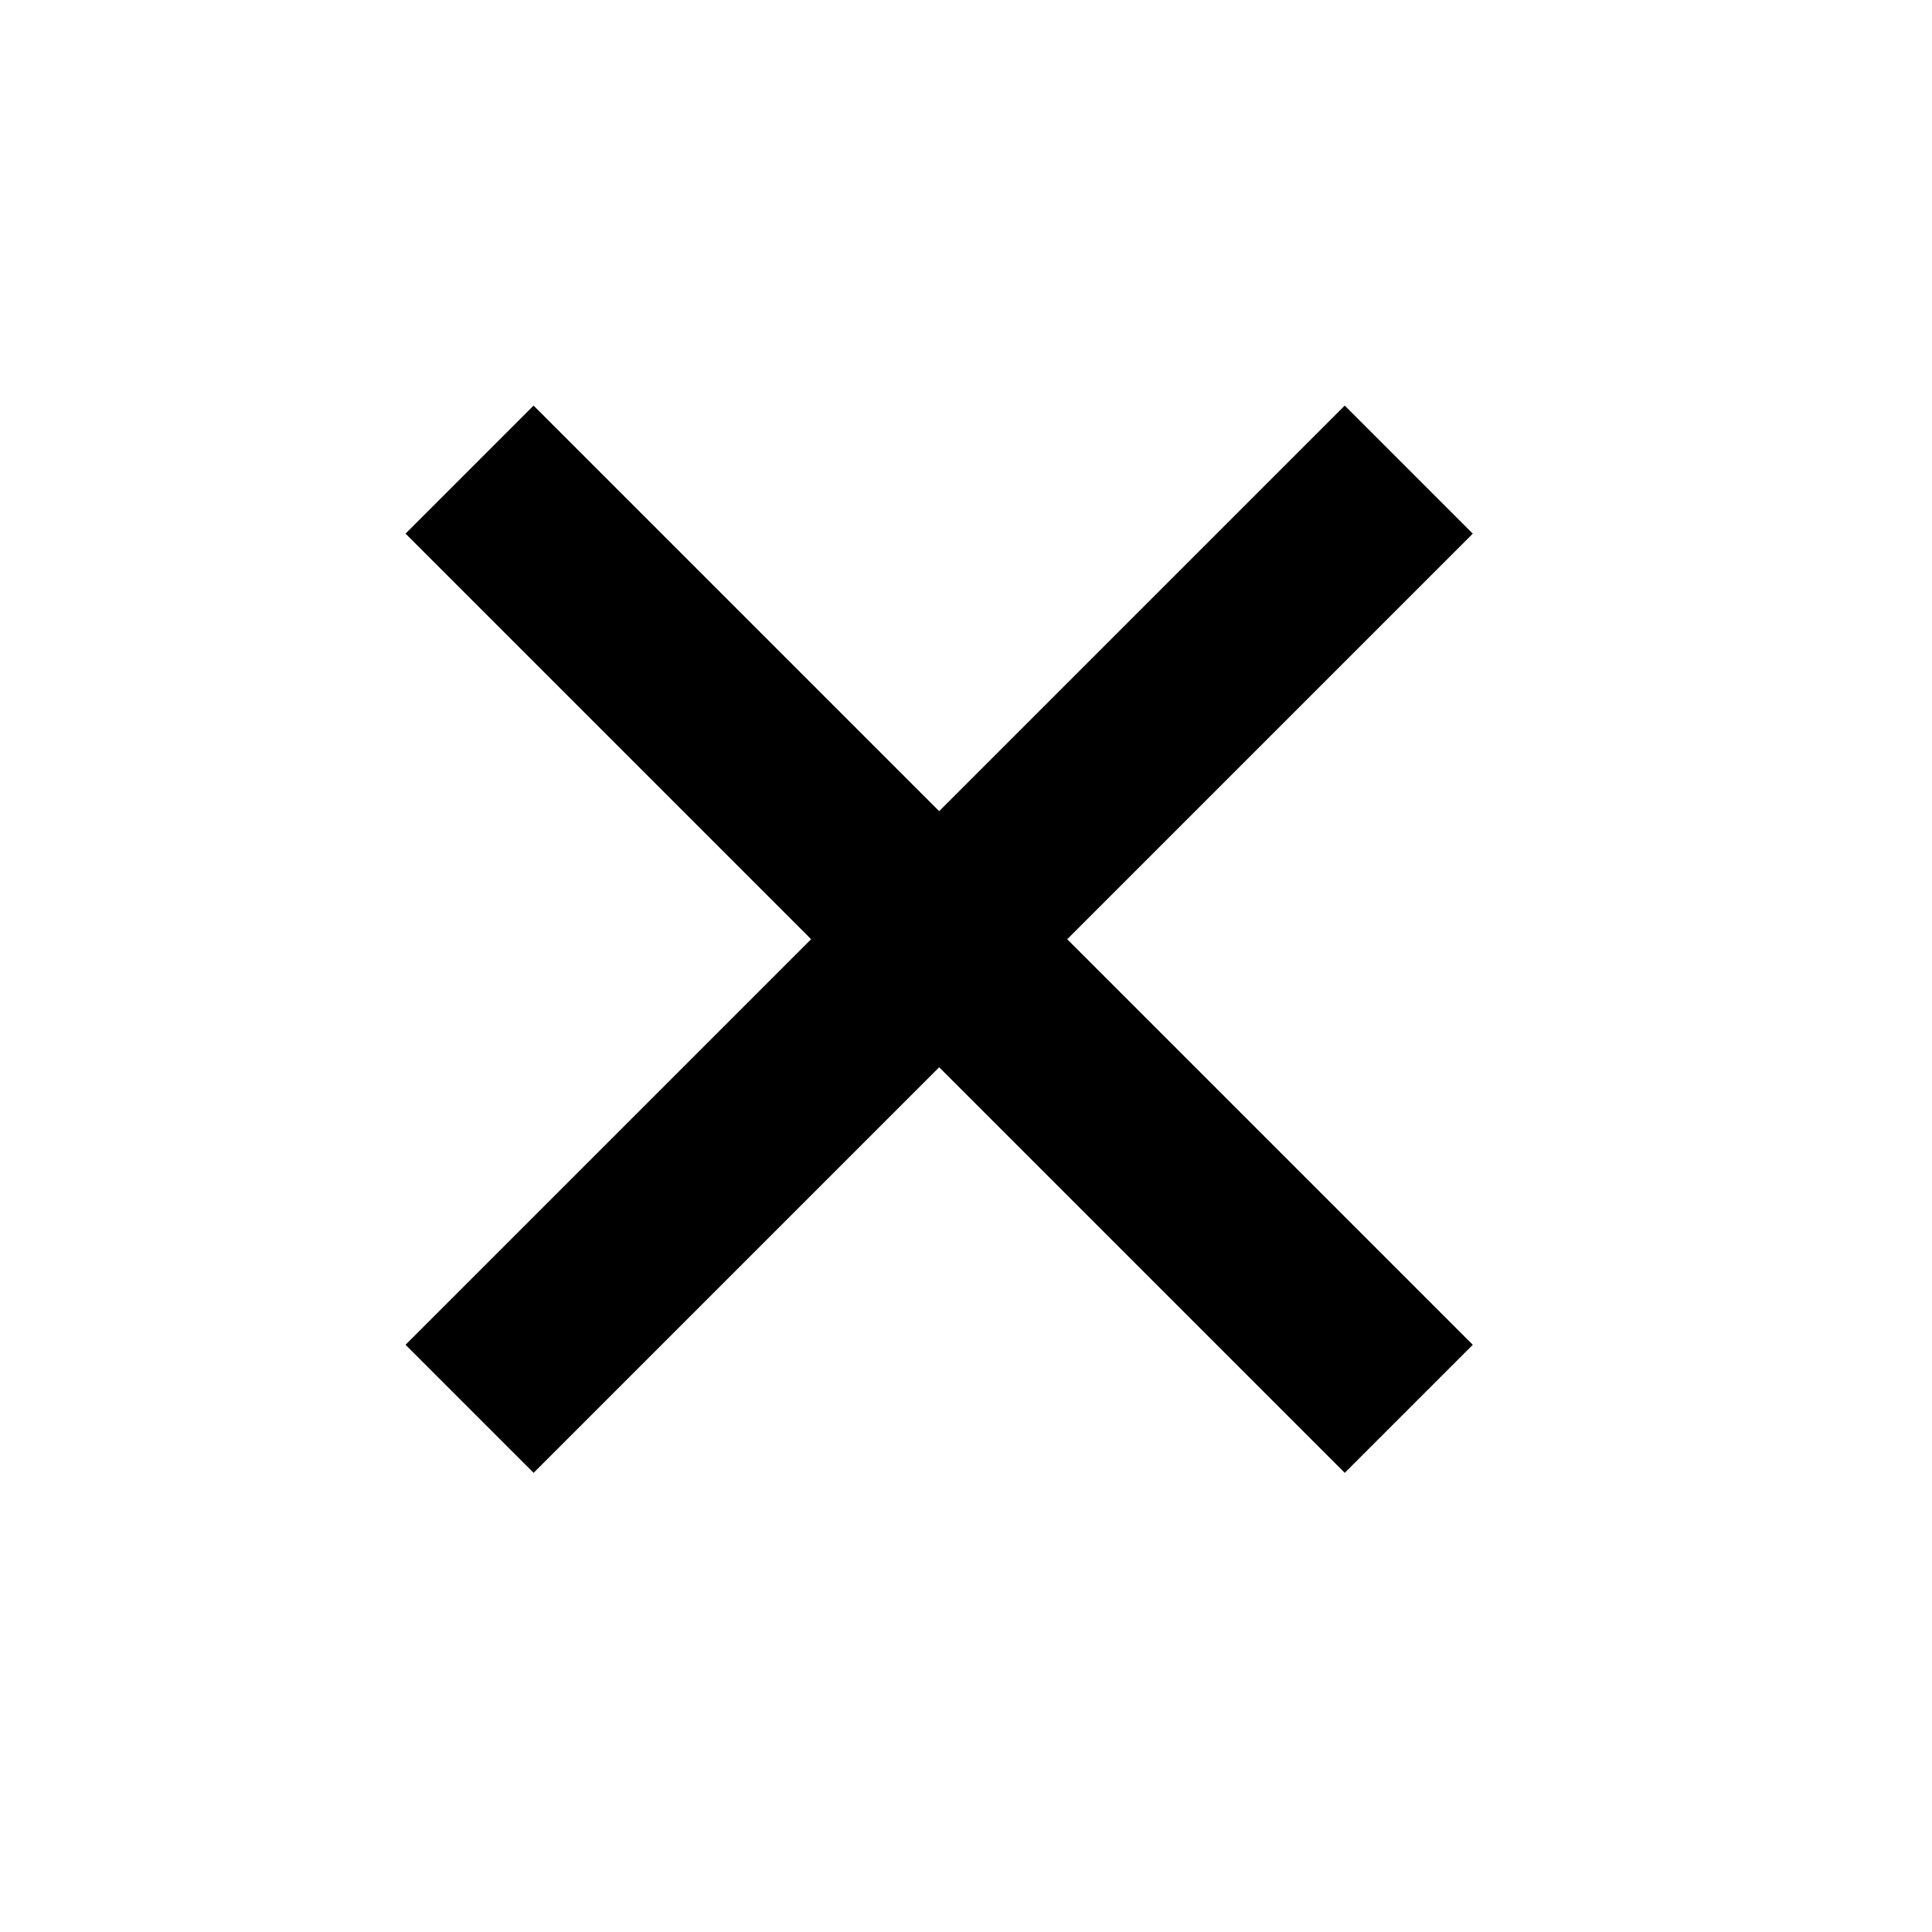
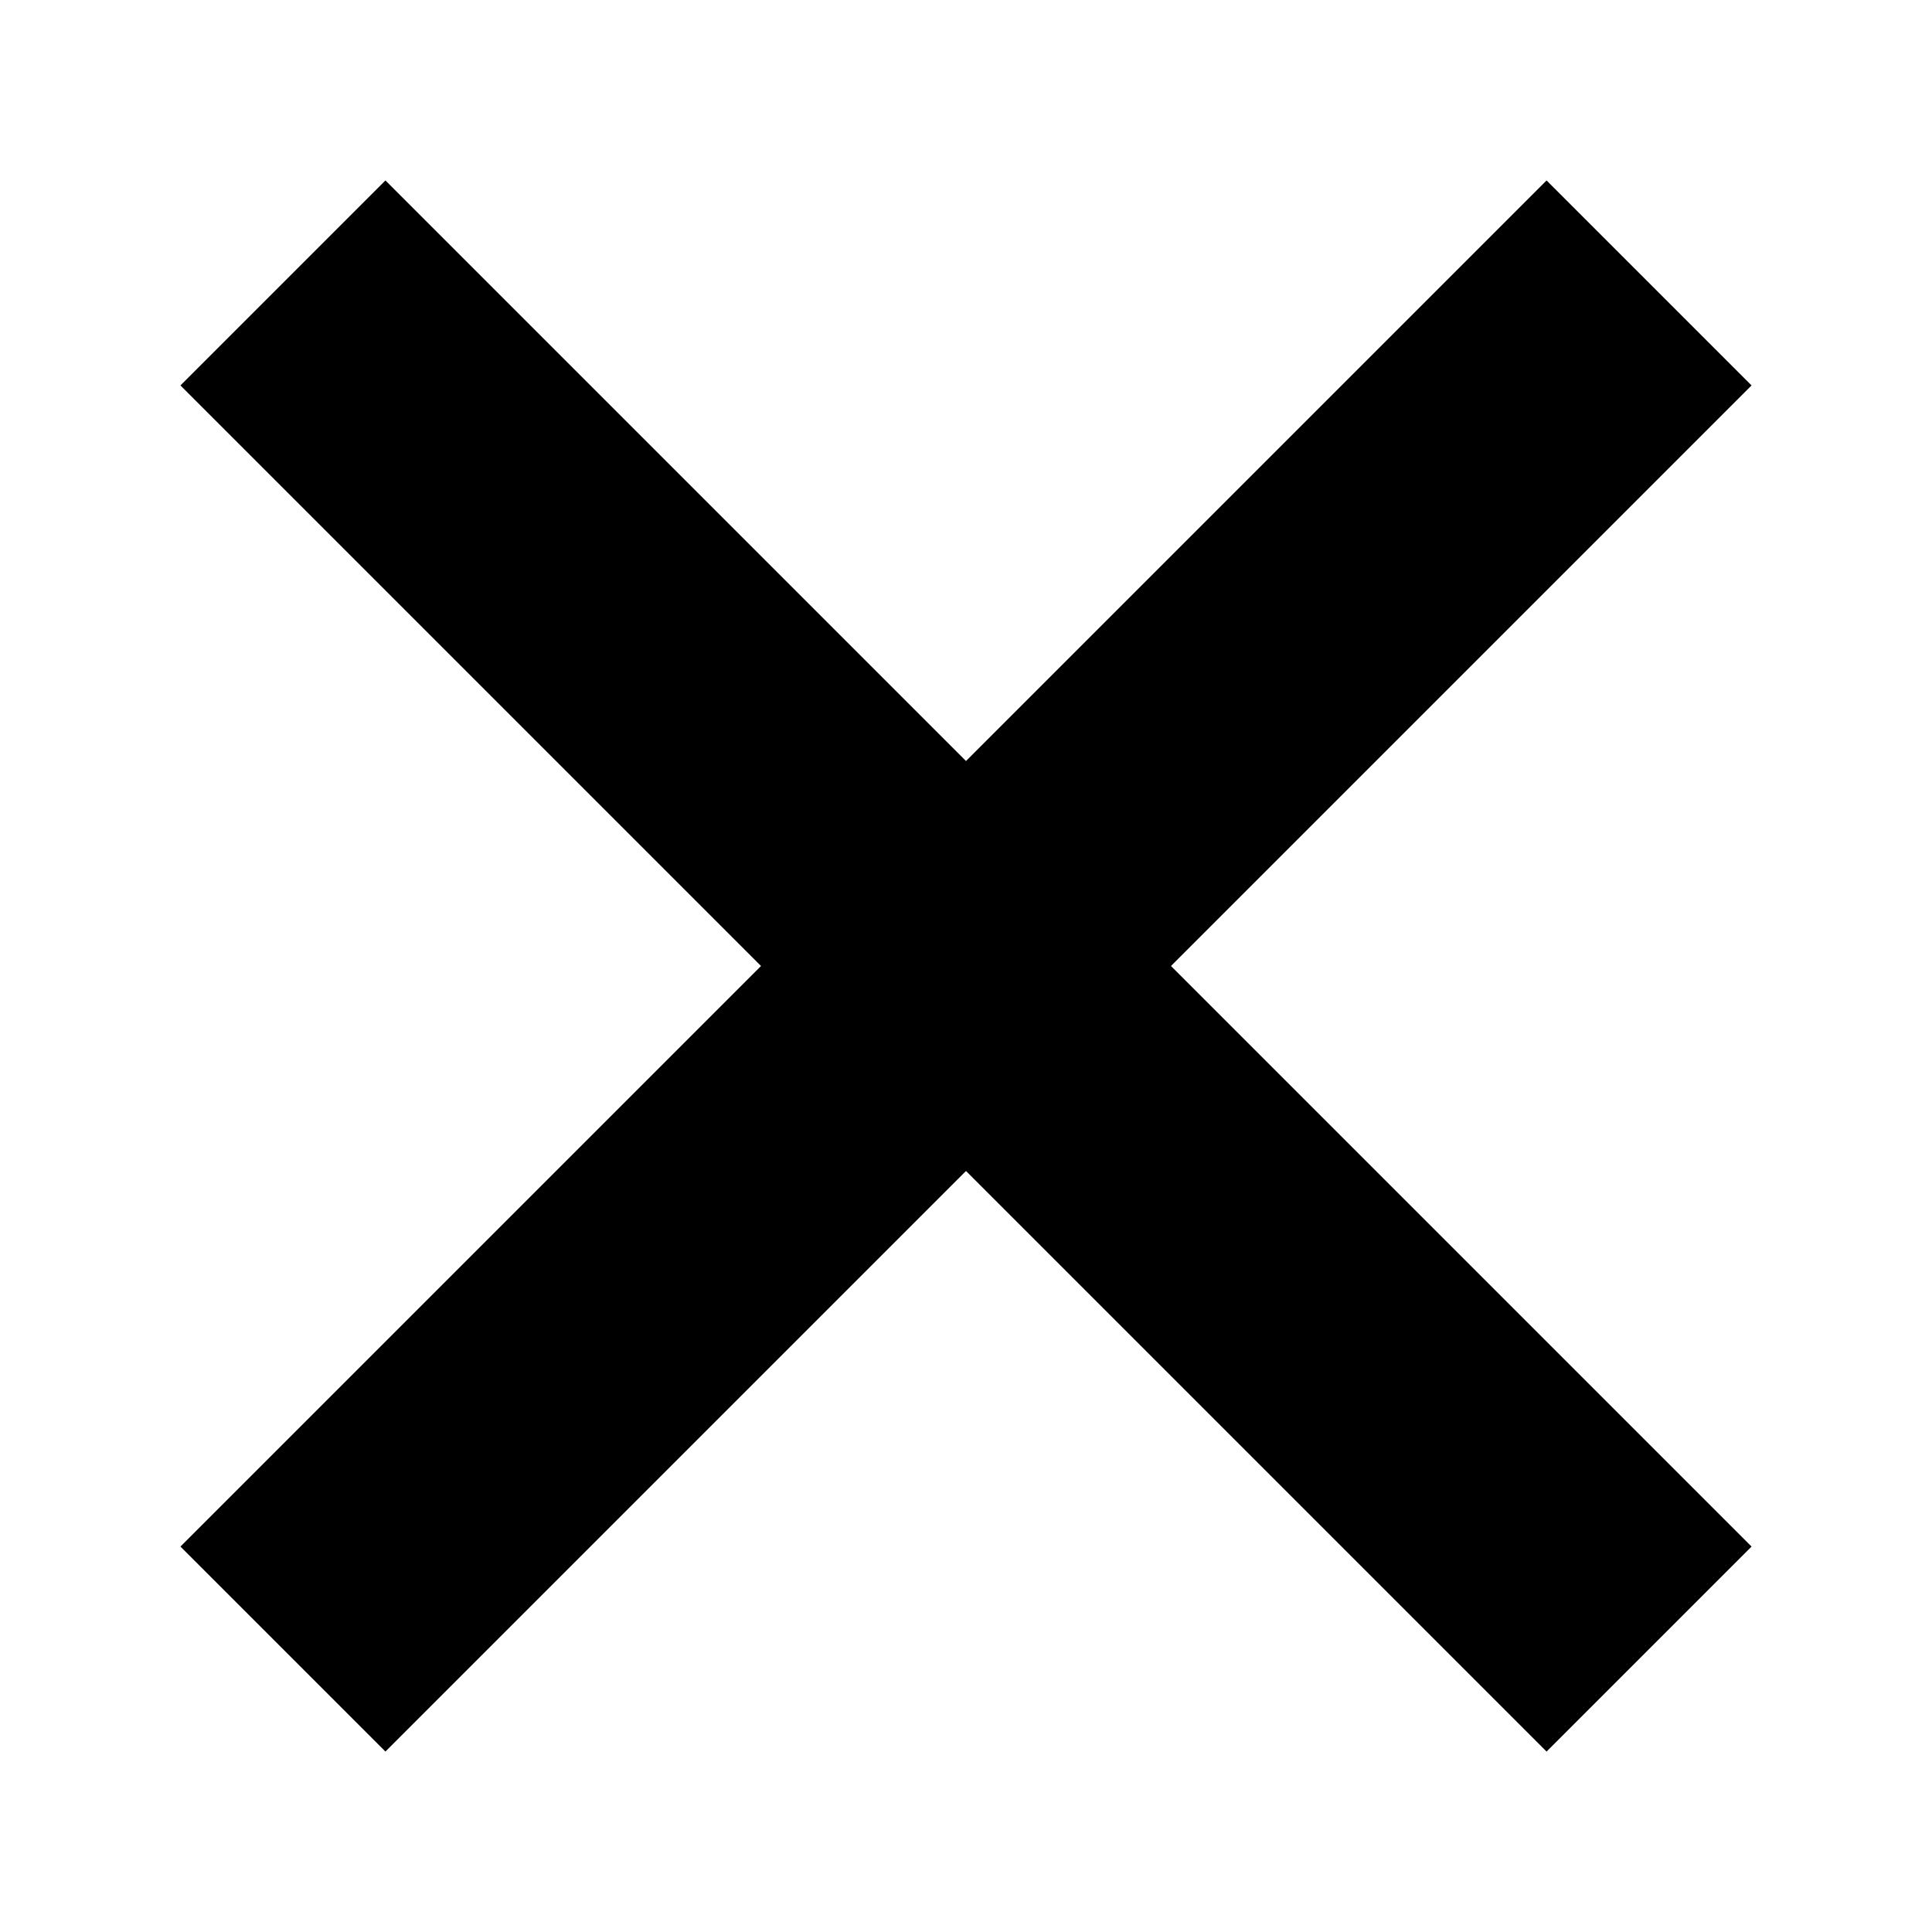
- <svg xmlns="http://www.w3.org/2000/svg" width="32" height="32" fill="#000">
-   <path d="M6.717 8.839l2.121-2.121 15.556 15.556-2.121 2.121z" />
-   <path d="M22.273 6.718l2.121 2.121L8.838 24.395l-2.121-2.121z" />
+ <svg xmlns="http://www.w3.org/2000/svg" width="100%" height="100%" viewBox="0 0 10 10" fill="none">
+   <path fill-rule="evenodd" clip-rule="evenodd" d="M5 6.061L8.005 9.066L9.066 8.005L6.061 5L9.066 1.995L8.005 0.934L5 3.939L1.995 0.934L0.934 1.995L3.939 5L0.934 8.005L1.995 9.066L5 6.061Z" fill="black" />
</svg>
